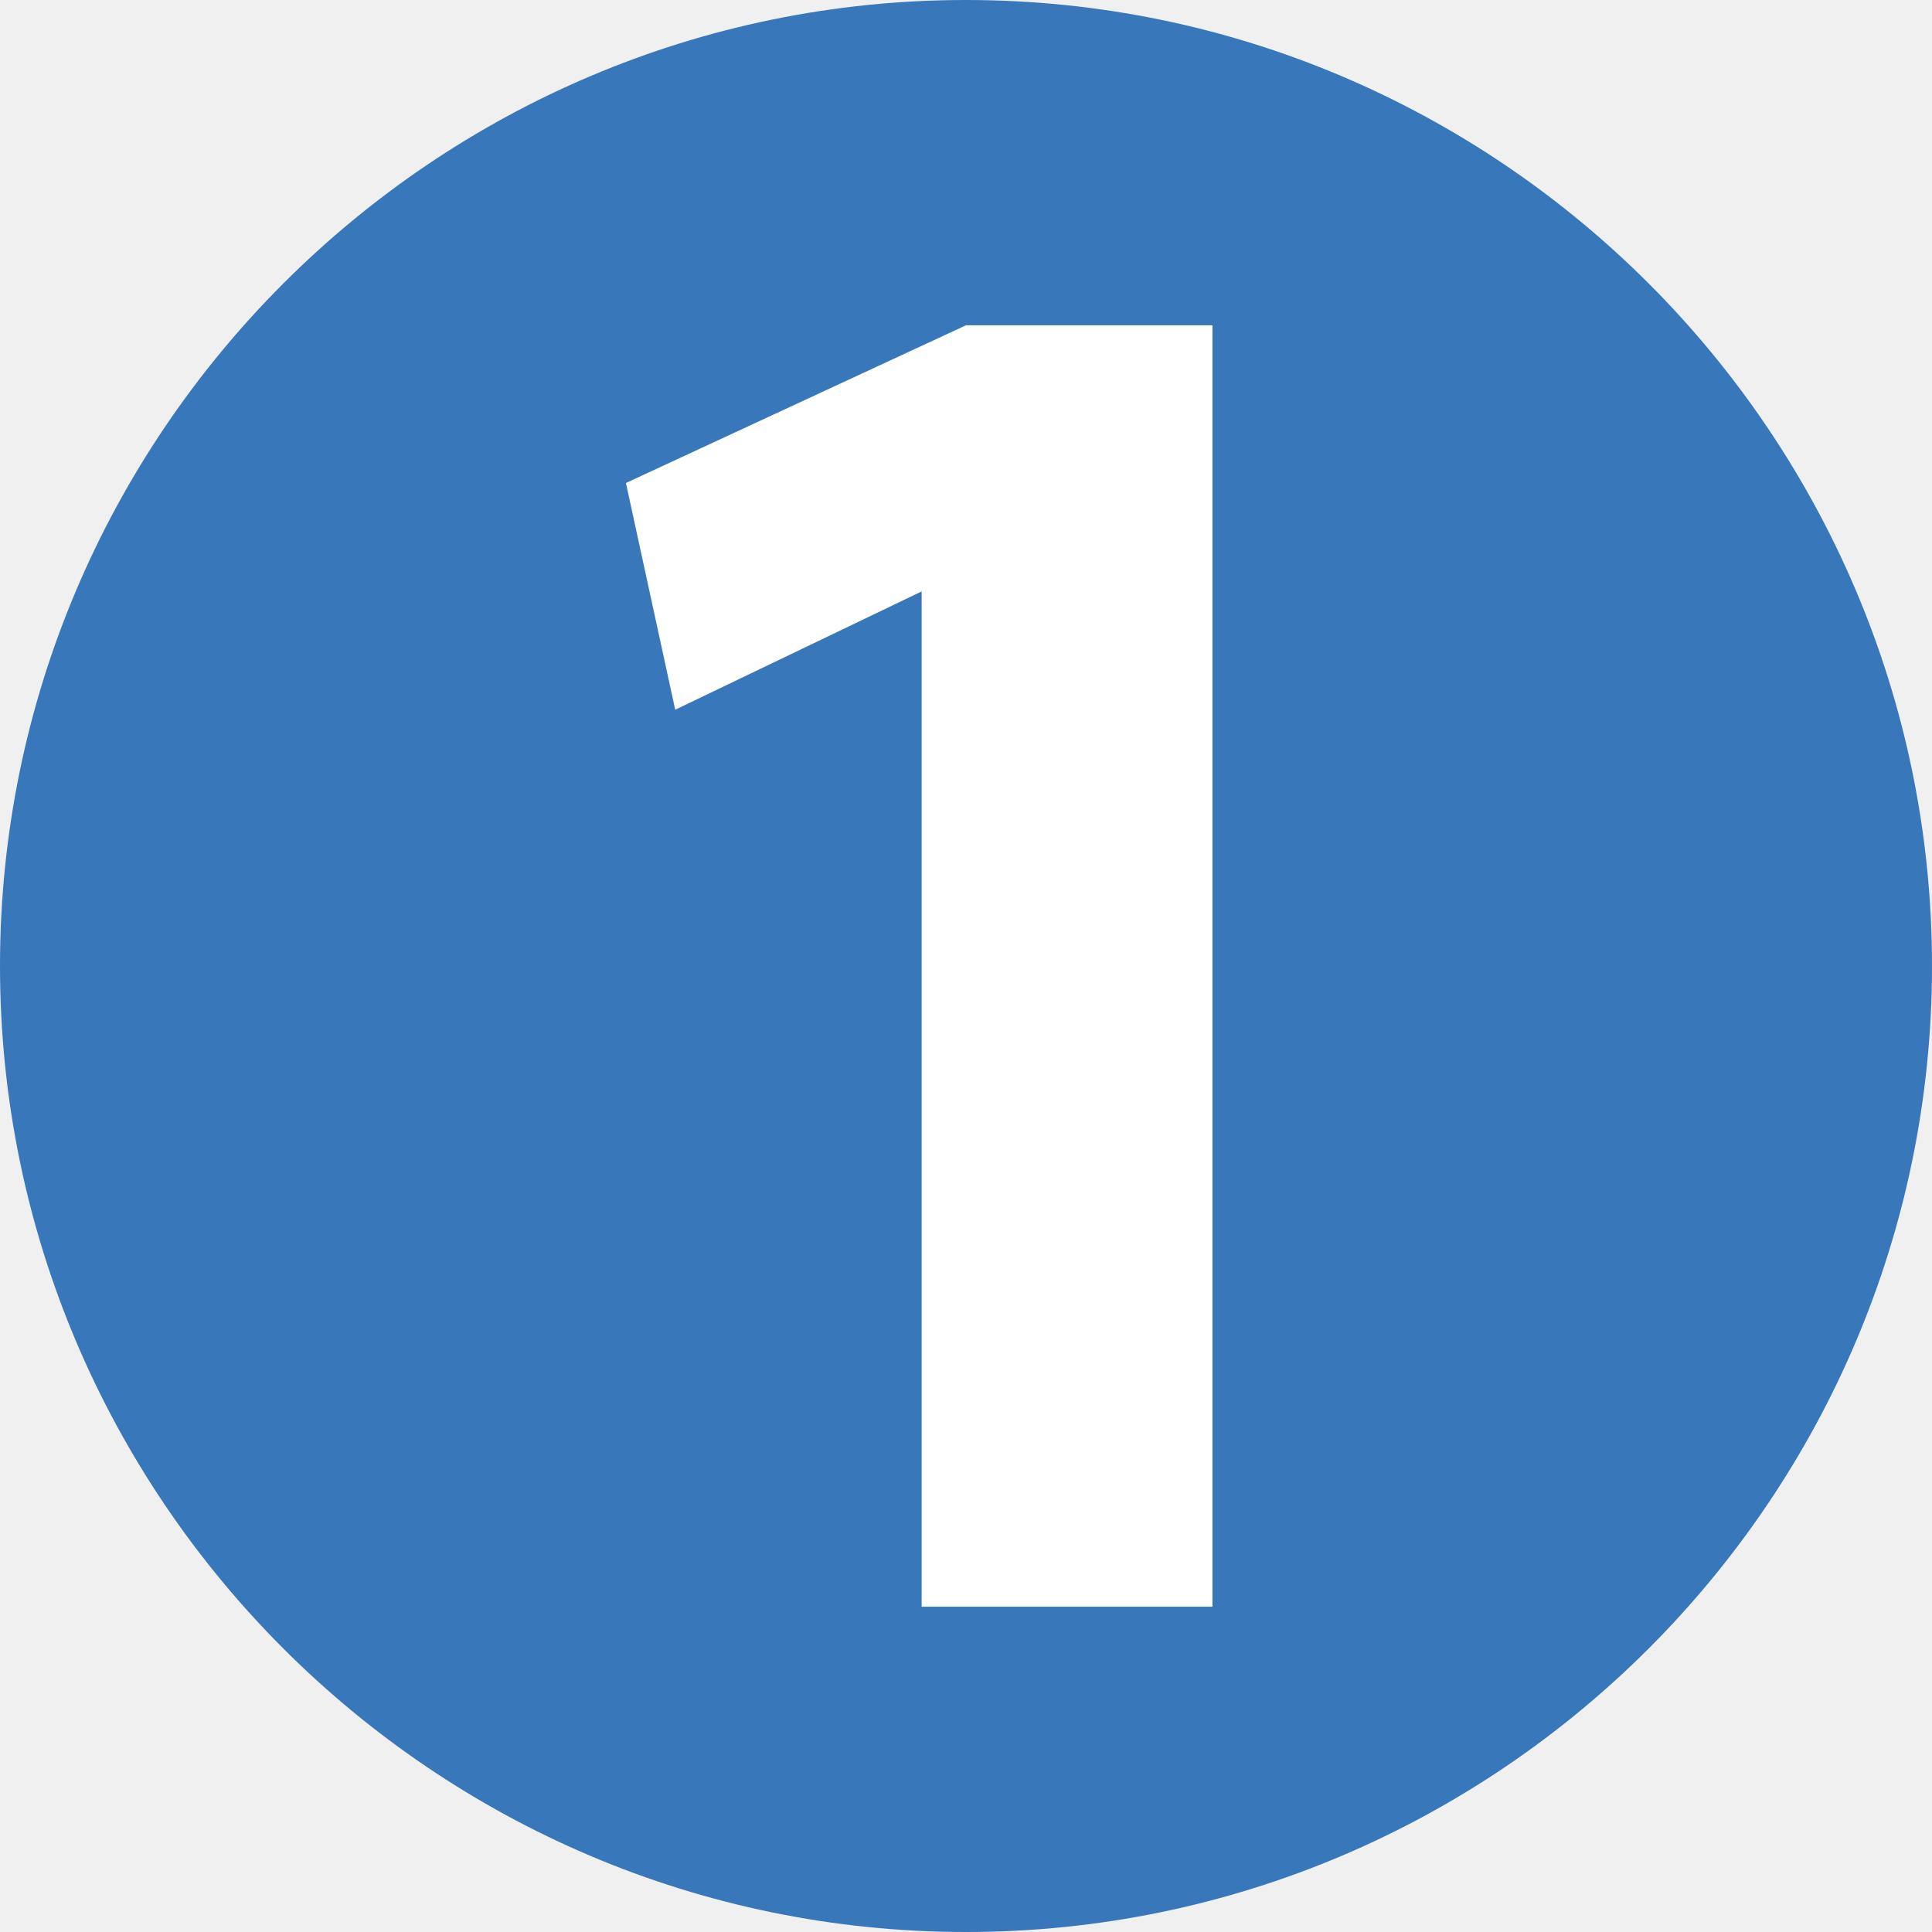
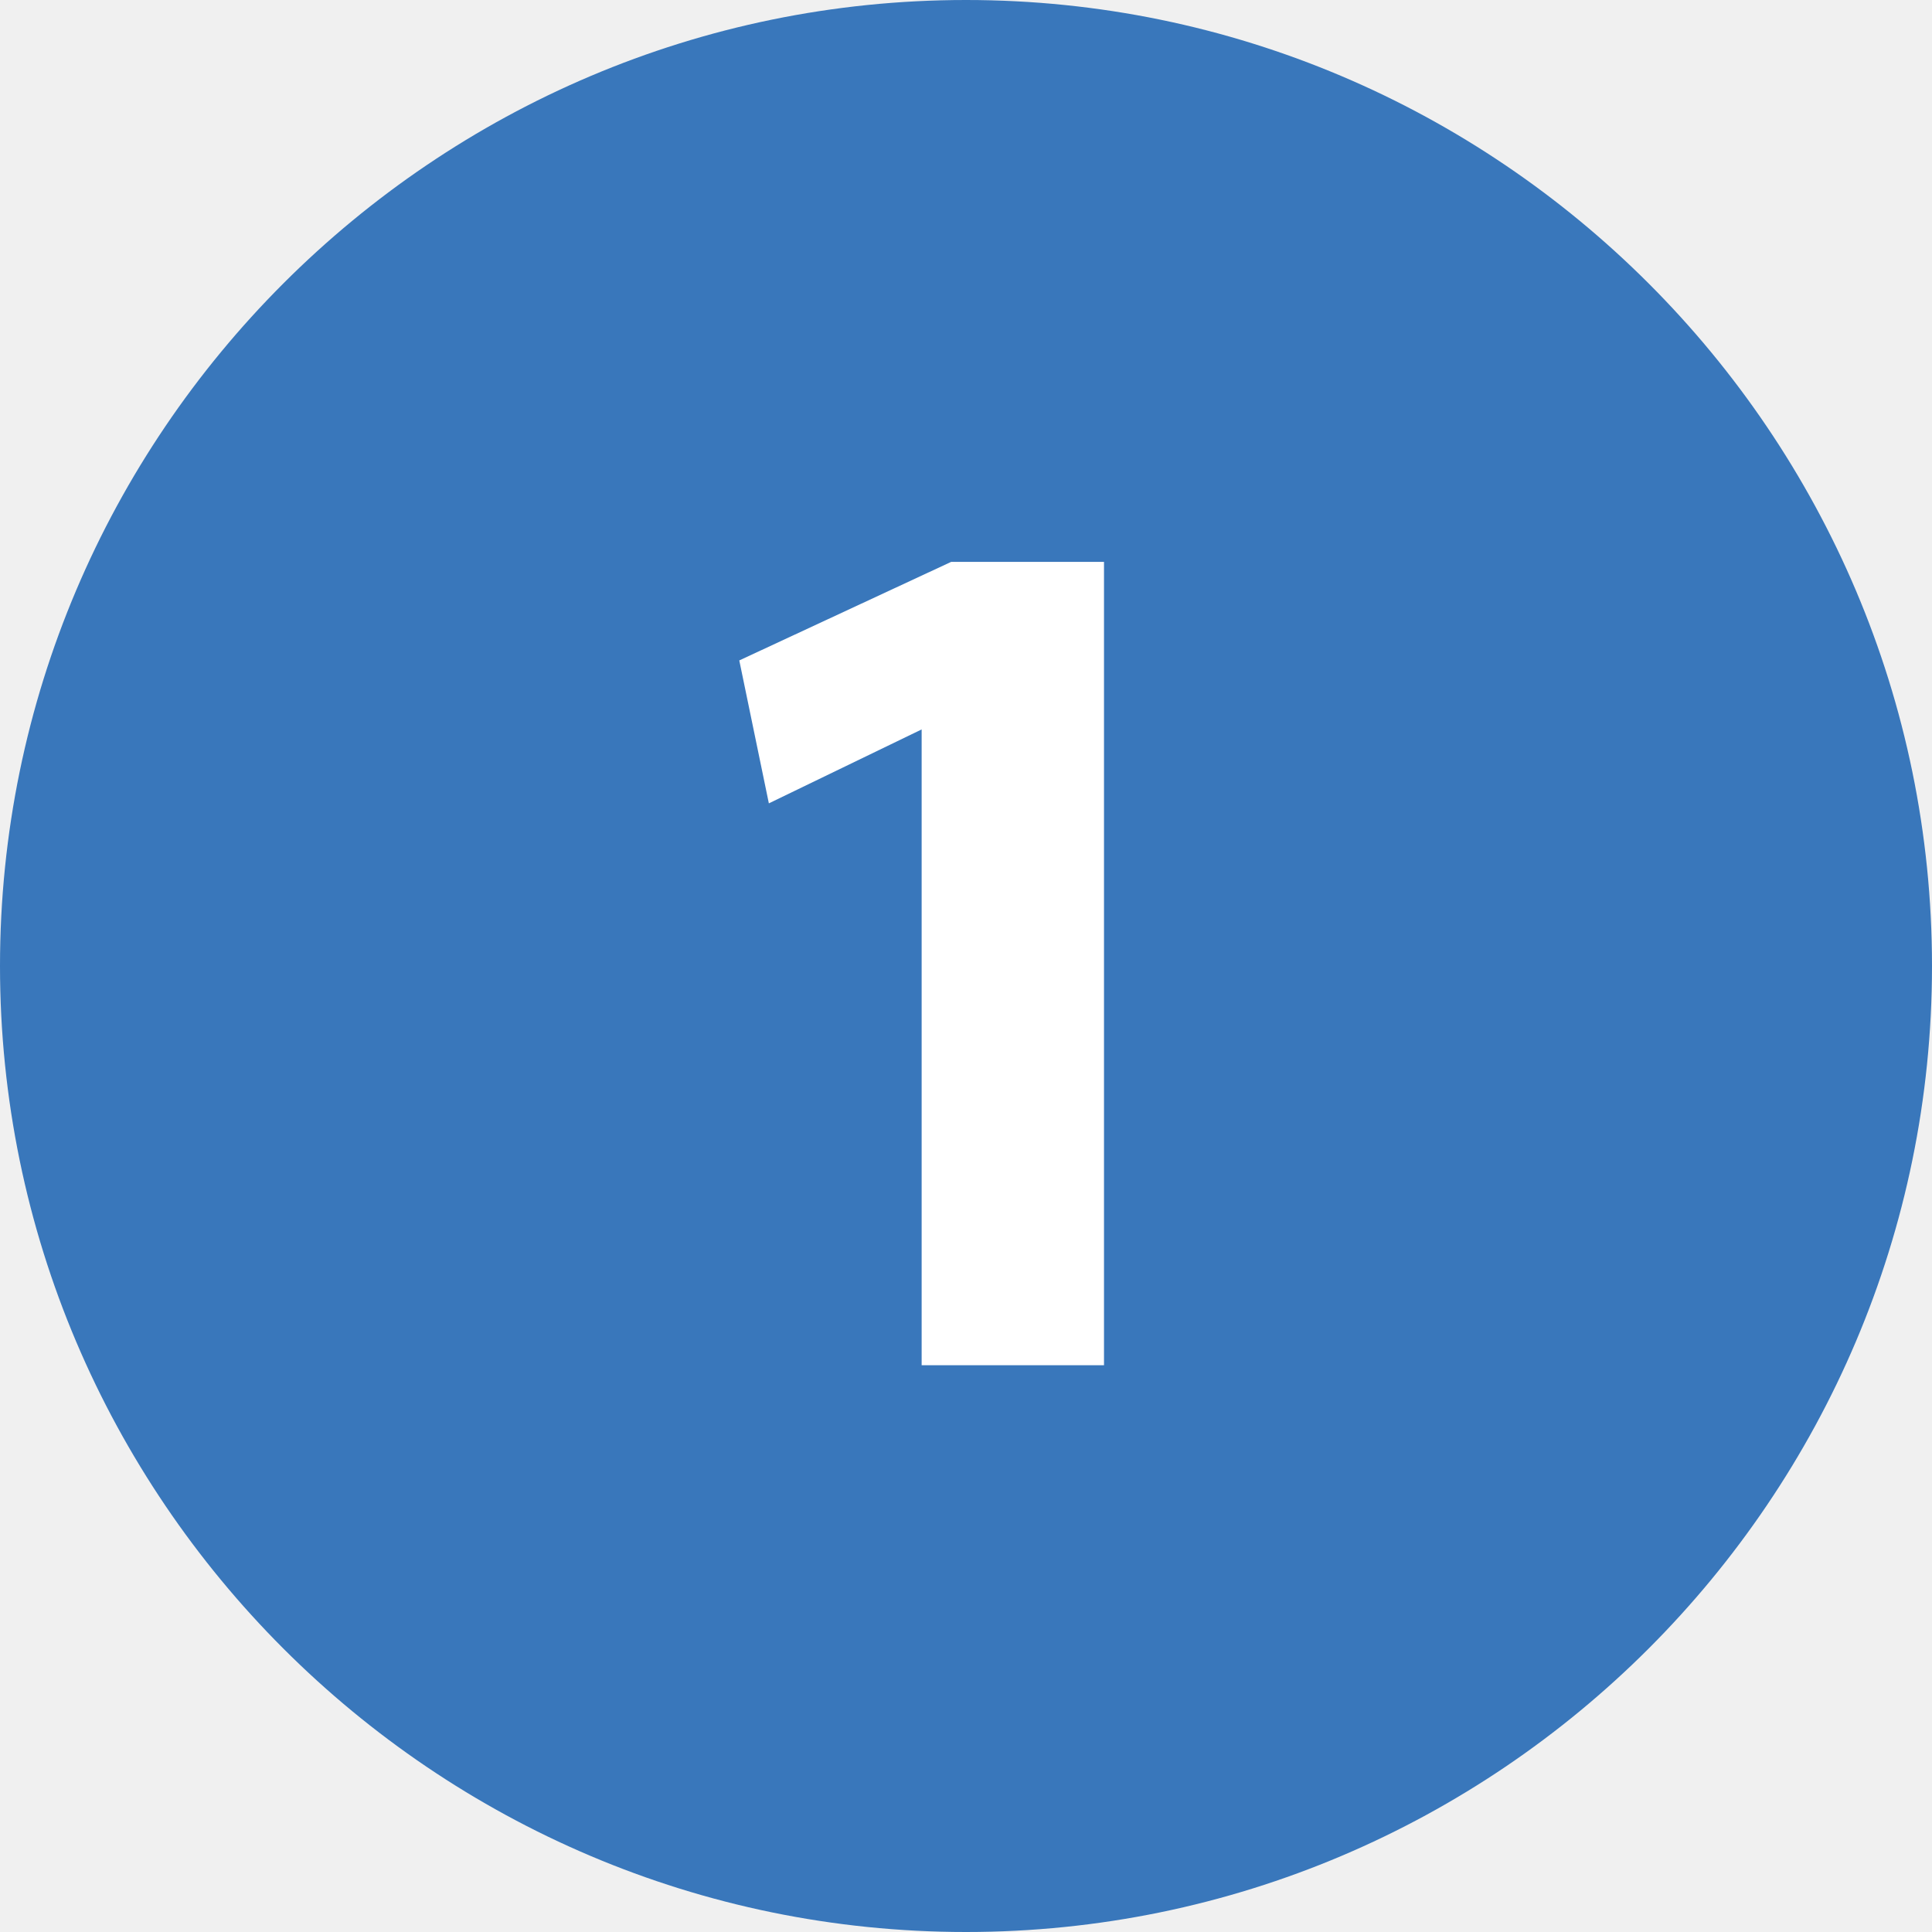
<svg xmlns="http://www.w3.org/2000/svg" version="1.1" id="Capa_1" x="0px" y="0px" viewBox="0 0 39.2 39.2" style="enable-background:new 0 0 39.2 39.2;" xml:space="preserve">
  <style type="text/css">
	.st0{fill:#3977BB;}
	.st1{fill:#FFFFFF;}
</style>
  <path class="st0" d="M19.6,39.2c10.8,0,19.6-8.8,19.6-19.6S30.4,0,19.6,0S0,8.8,0,19.6S8.8,39.2,19.6,39.2L19.6,39.2" />
  <g>
-     <path class="st1" d="M18.7,12L18.7,12l-5,2.4l-1-4.6l6.9-3.2h5v26h-5.9V12z" />
+     <path class="st1" d="M18.7,14.8L18.7,14.8l-3.1,1.5l-0.6-2.9l4.3-2h3.1v16.3h-3.7V14.8z" />
  </g>
</svg>
